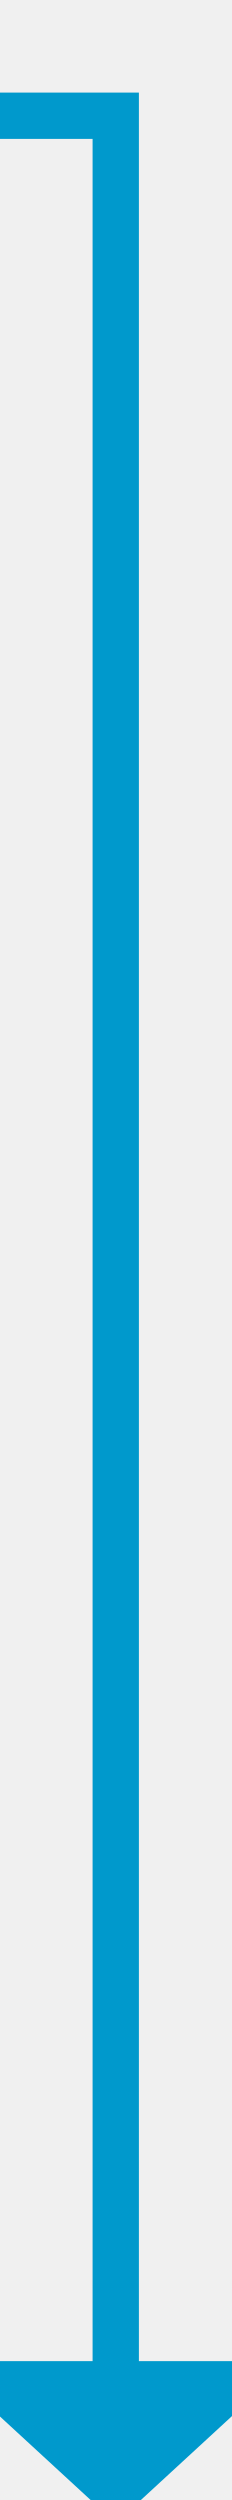
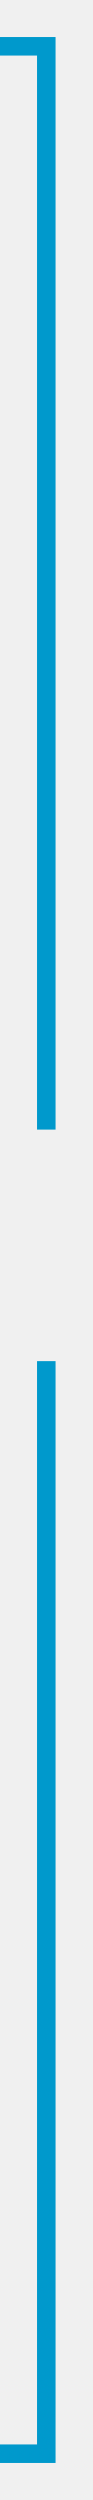
- <svg xmlns="http://www.w3.org/2000/svg" version="1.1" width="10px" height="108px" preserveAspectRatio="xMidYMin meet" viewBox="2790 249  8 108">
-   <path d="M 2531 254  L 2794 254  L 2794 352  " stroke-width="2" stroke="#0099cc" fill="none" />
-   <path d="M 2786.4 351  L 2794 358  L 2801.6 351  L 2786.4 351  Z " fill-rule="nonzero" fill="#0099cc" stroke="none" />
+ <svg xmlns="http://www.w3.org/2000/svg" version="1.1" width="10px" height="270px" preserveAspectRatio="xMidYMin meet" viewBox="2036 677  8 270">
+   <defs>
+     <mask fill="white" id="clip32">
+       <path d="M 2023.5 799  L 2056.5 799  L 2056.5 824  L 2023.5 824  Z M 2017 679  L 2056.5 679  L 2056.5 952  L 2017 952  Z " fill-rule="evenodd" />
+     </mask>
+   </defs>
+   <path d="M 2027 682  L 2040 682  L 2040 942  L 2033 942  " stroke-width="2" stroke="#0099cc" fill="none" mask="url(#clip32)" />
+   <path d="M 2034 934.4  L 2027 942  L 2034 949.6  L 2034 934.4  Z " fill-rule="nonzero" fill="#0099cc" stroke="none" mask="url(#clip32)" />
</svg>
